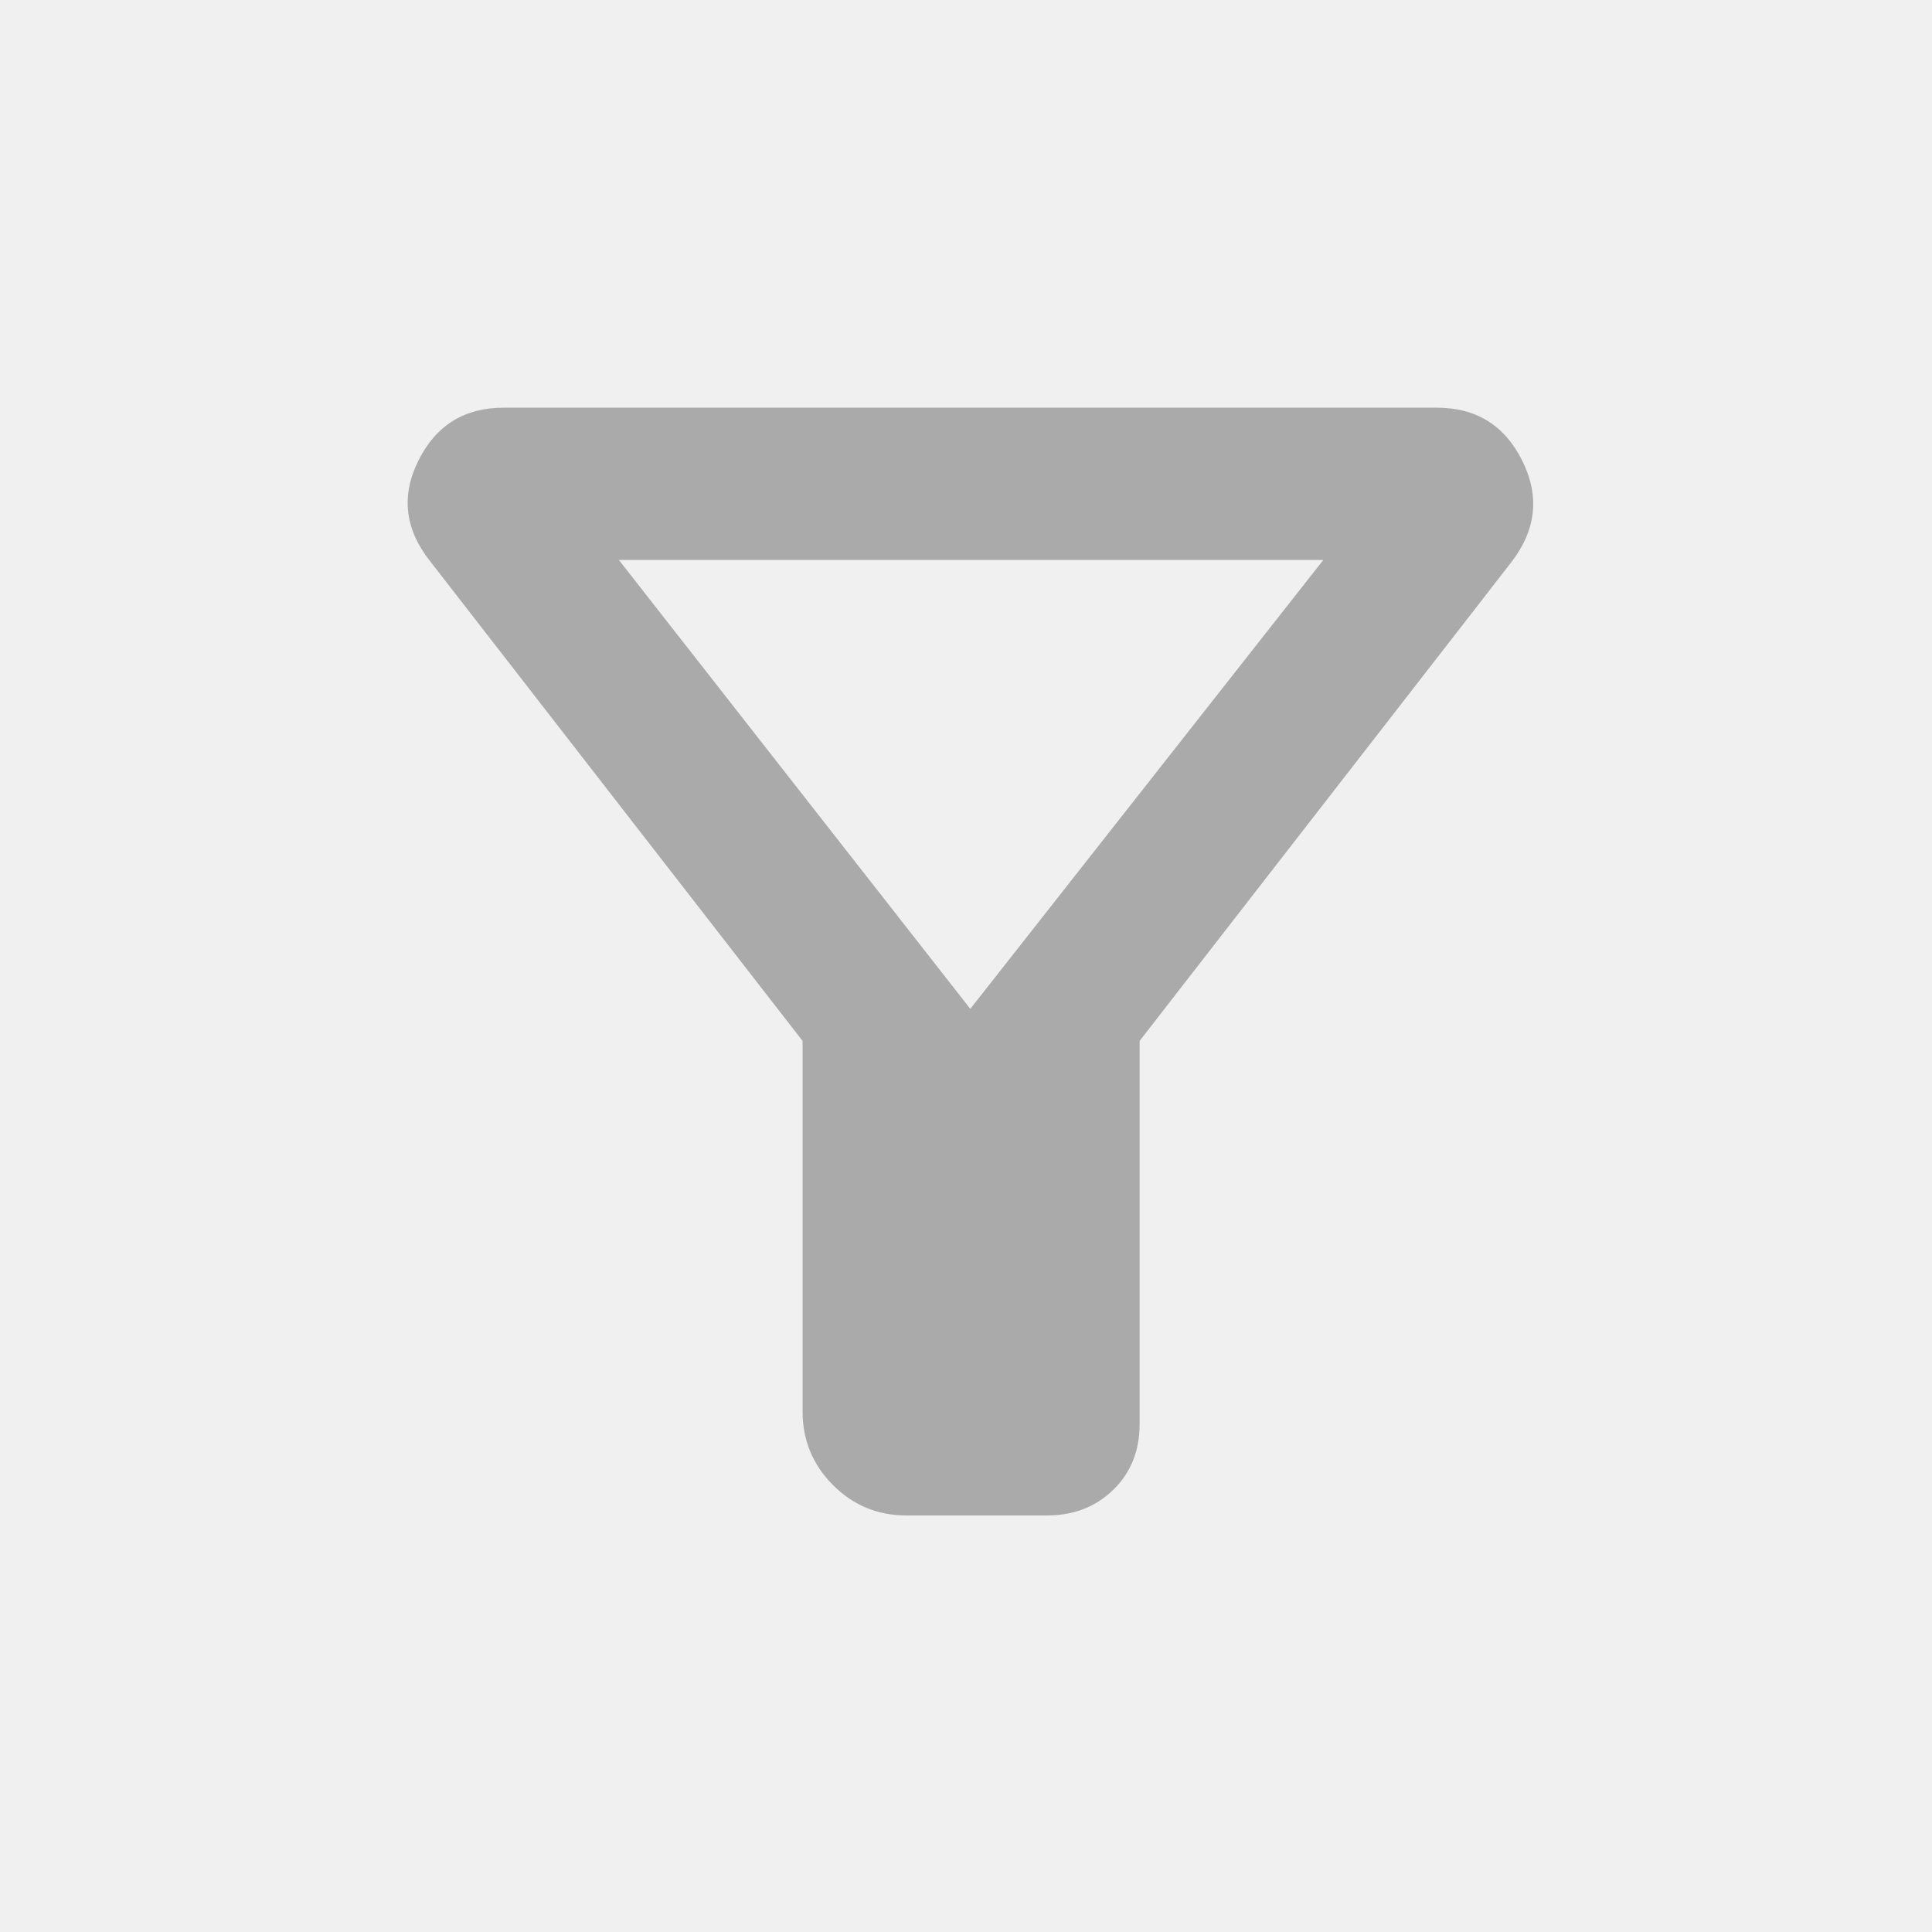
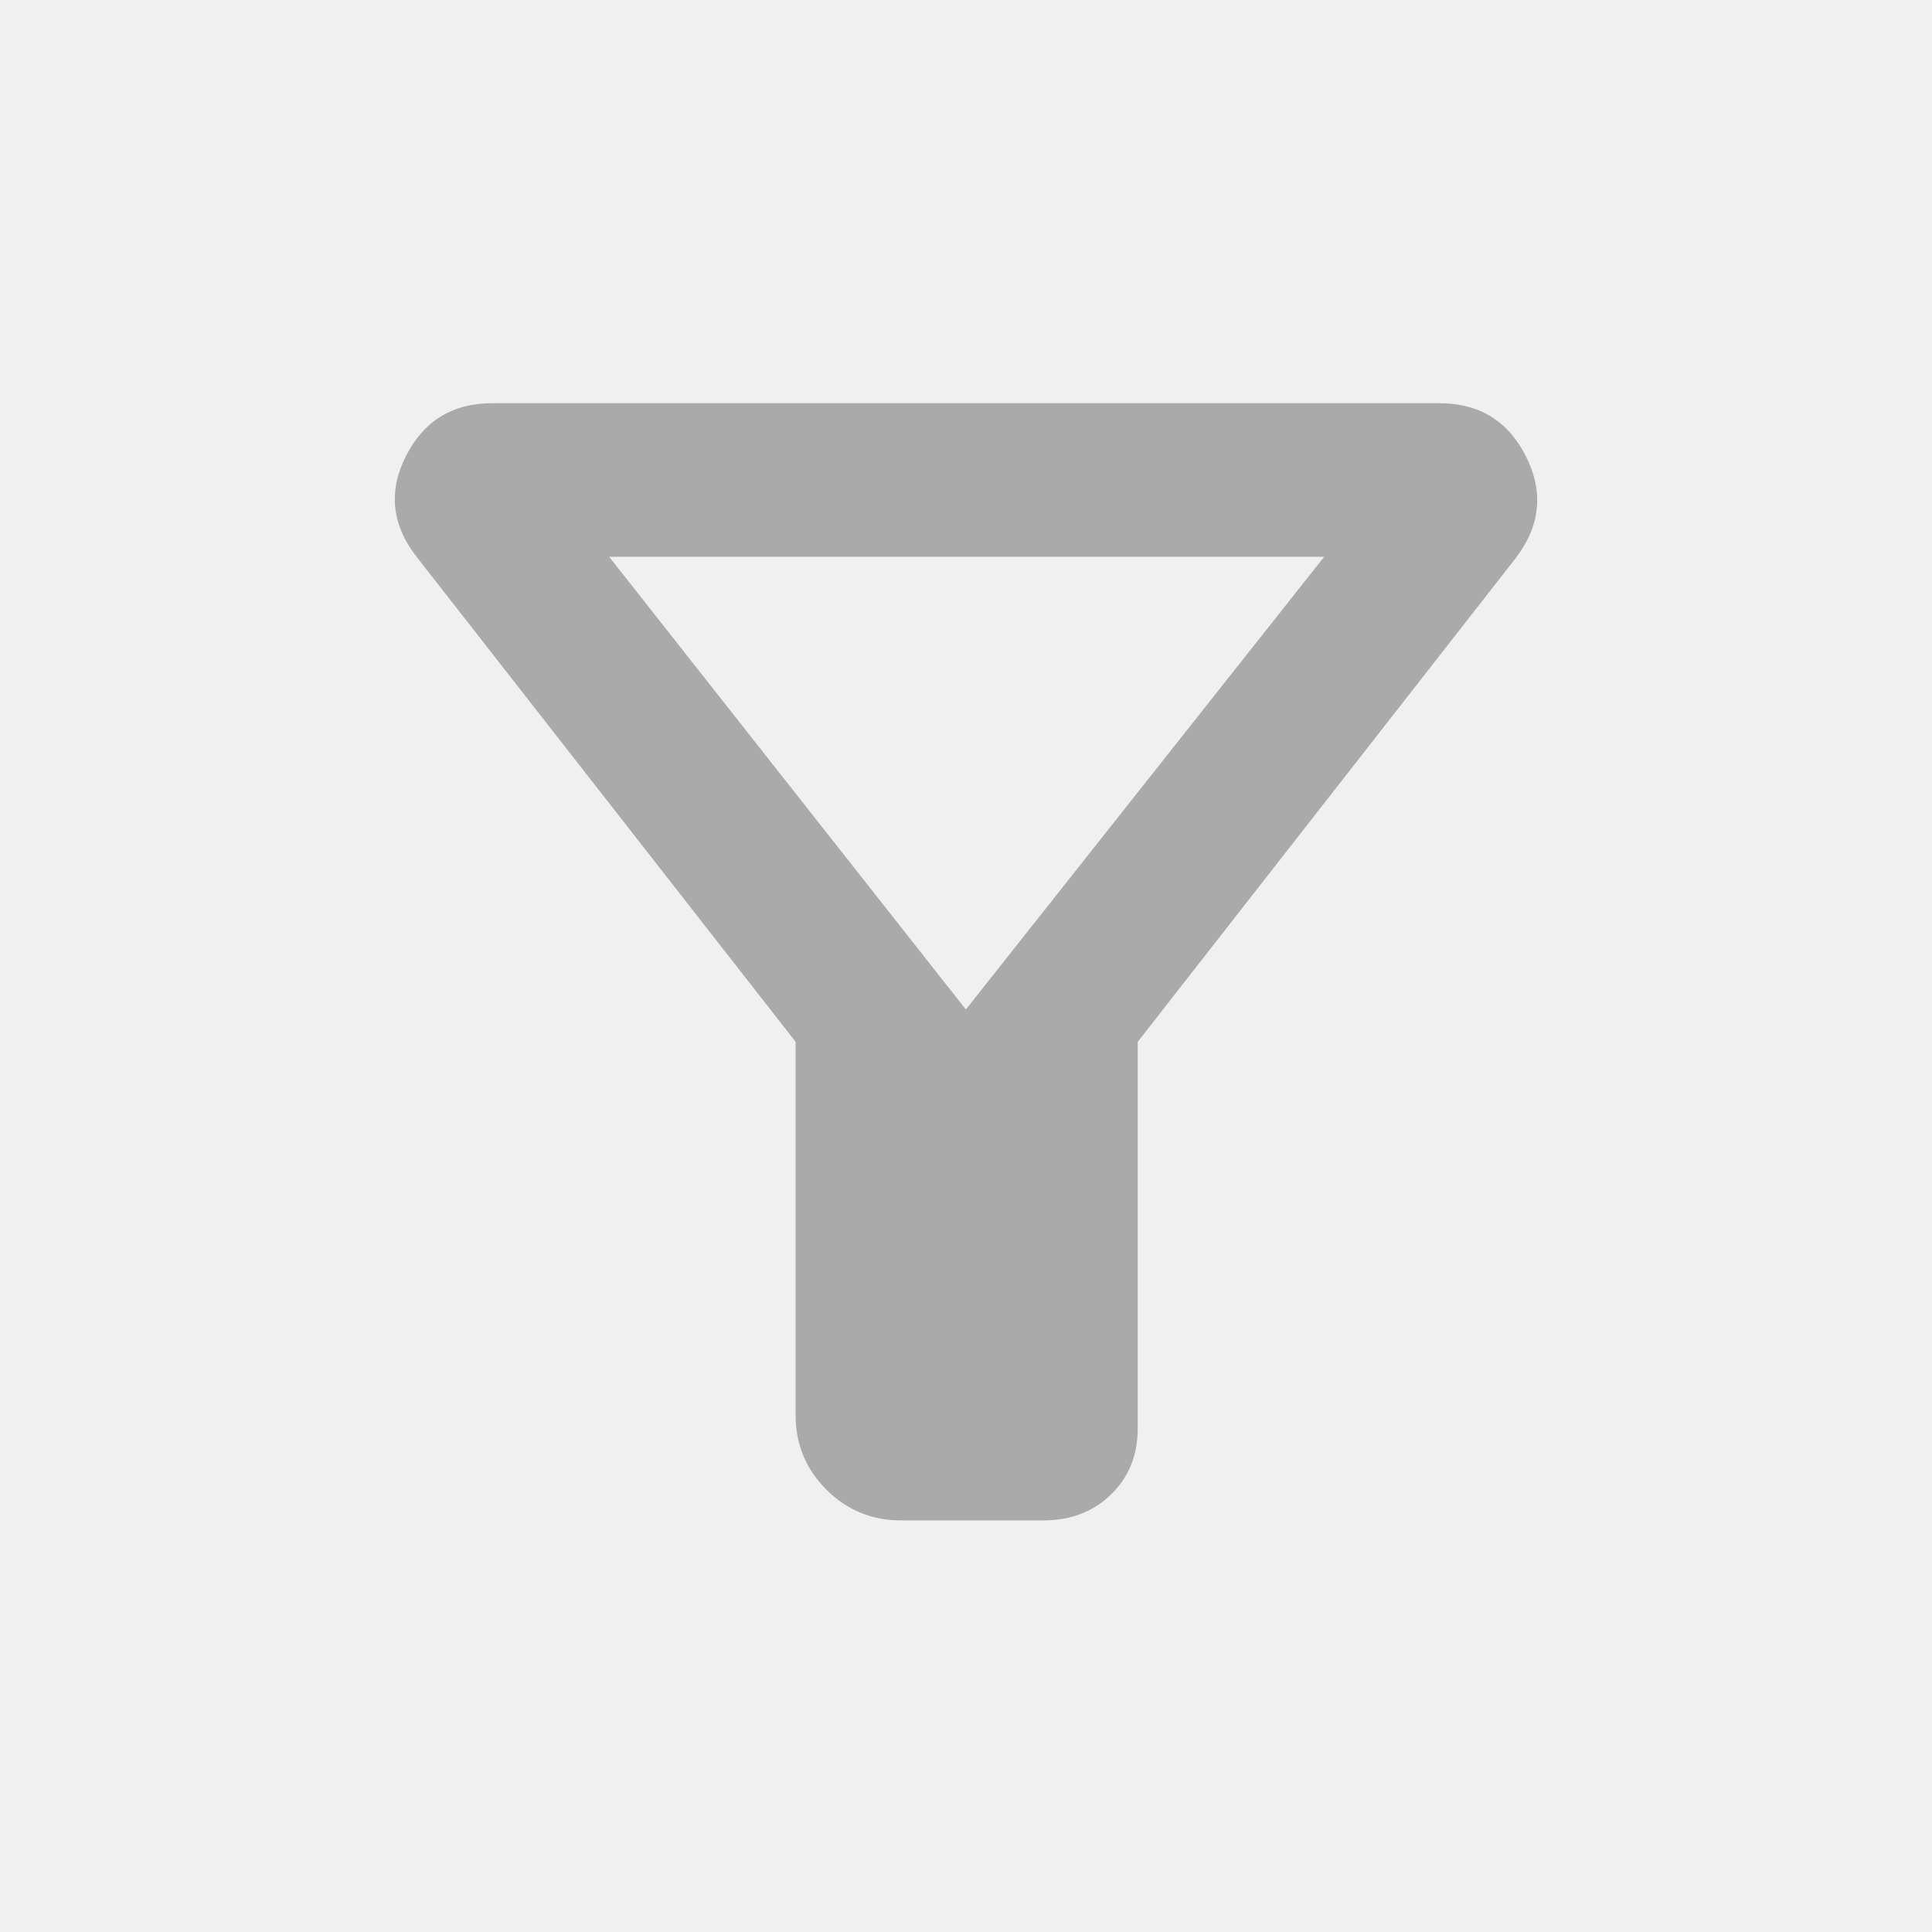
- <svg xmlns="http://www.w3.org/2000/svg" width="218" height="218" viewBox="0 0 218 218" fill="none">
-   <g clip-path="url(#clip0_29017_33)">
-     <path d="M102.275 171C99.031 171 96.267 169.854 93.984 167.563C91.701 165.272 90.559 162.498 90.559 159.242V117.454L48.563 63.366C45.68 59.748 45.229 55.949 47.212 51.97C49.194 47.99 52.408 46 56.855 46H162.115C166.561 46 169.775 47.99 171.758 51.97C173.74 55.949 173.35 59.748 170.586 63.366L128.59 117.454V160.689C128.59 163.704 127.599 166.176 125.616 168.106C123.634 170.035 121.14 171 118.136 171H102.275ZM109.485 113.836L149.318 63.185H69.832L109.485 113.836Z" fill="#AAAAAA" />
-   </g>
-   <defs>
-     <clipPath id="clip0_29017_33">
-       <rect width="155.294" height="155.294" fill="white" transform="translate(31 31)" />
-     </clipPath>
-   </defs>
+ <svg xmlns="http://www.w3.org/2000/svg" width="230" height="230" viewBox="0 0 230 230" fill="none">
+   <path d="M107.263 181C103.789 181 100.829 179.781 98.384 177.343C95.94 174.905 94.717 171.954 94.717 168.489V124.027L49.745 66.478C46.657 62.628 46.174 58.586 48.297 54.352C50.421 50.117 53.863 48 58.624 48H171.343C176.104 48 179.547 50.117 181.67 54.352C183.793 58.586 183.375 62.628 180.415 66.478L135.443 124.027V170.029C135.443 173.237 134.381 175.867 132.258 177.92C130.135 179.973 127.465 181 124.248 181H107.263ZM114.984 120.178L157.64 66.285H72.521L114.984 120.178Z" fill="#AAAAAA" />
</svg>
